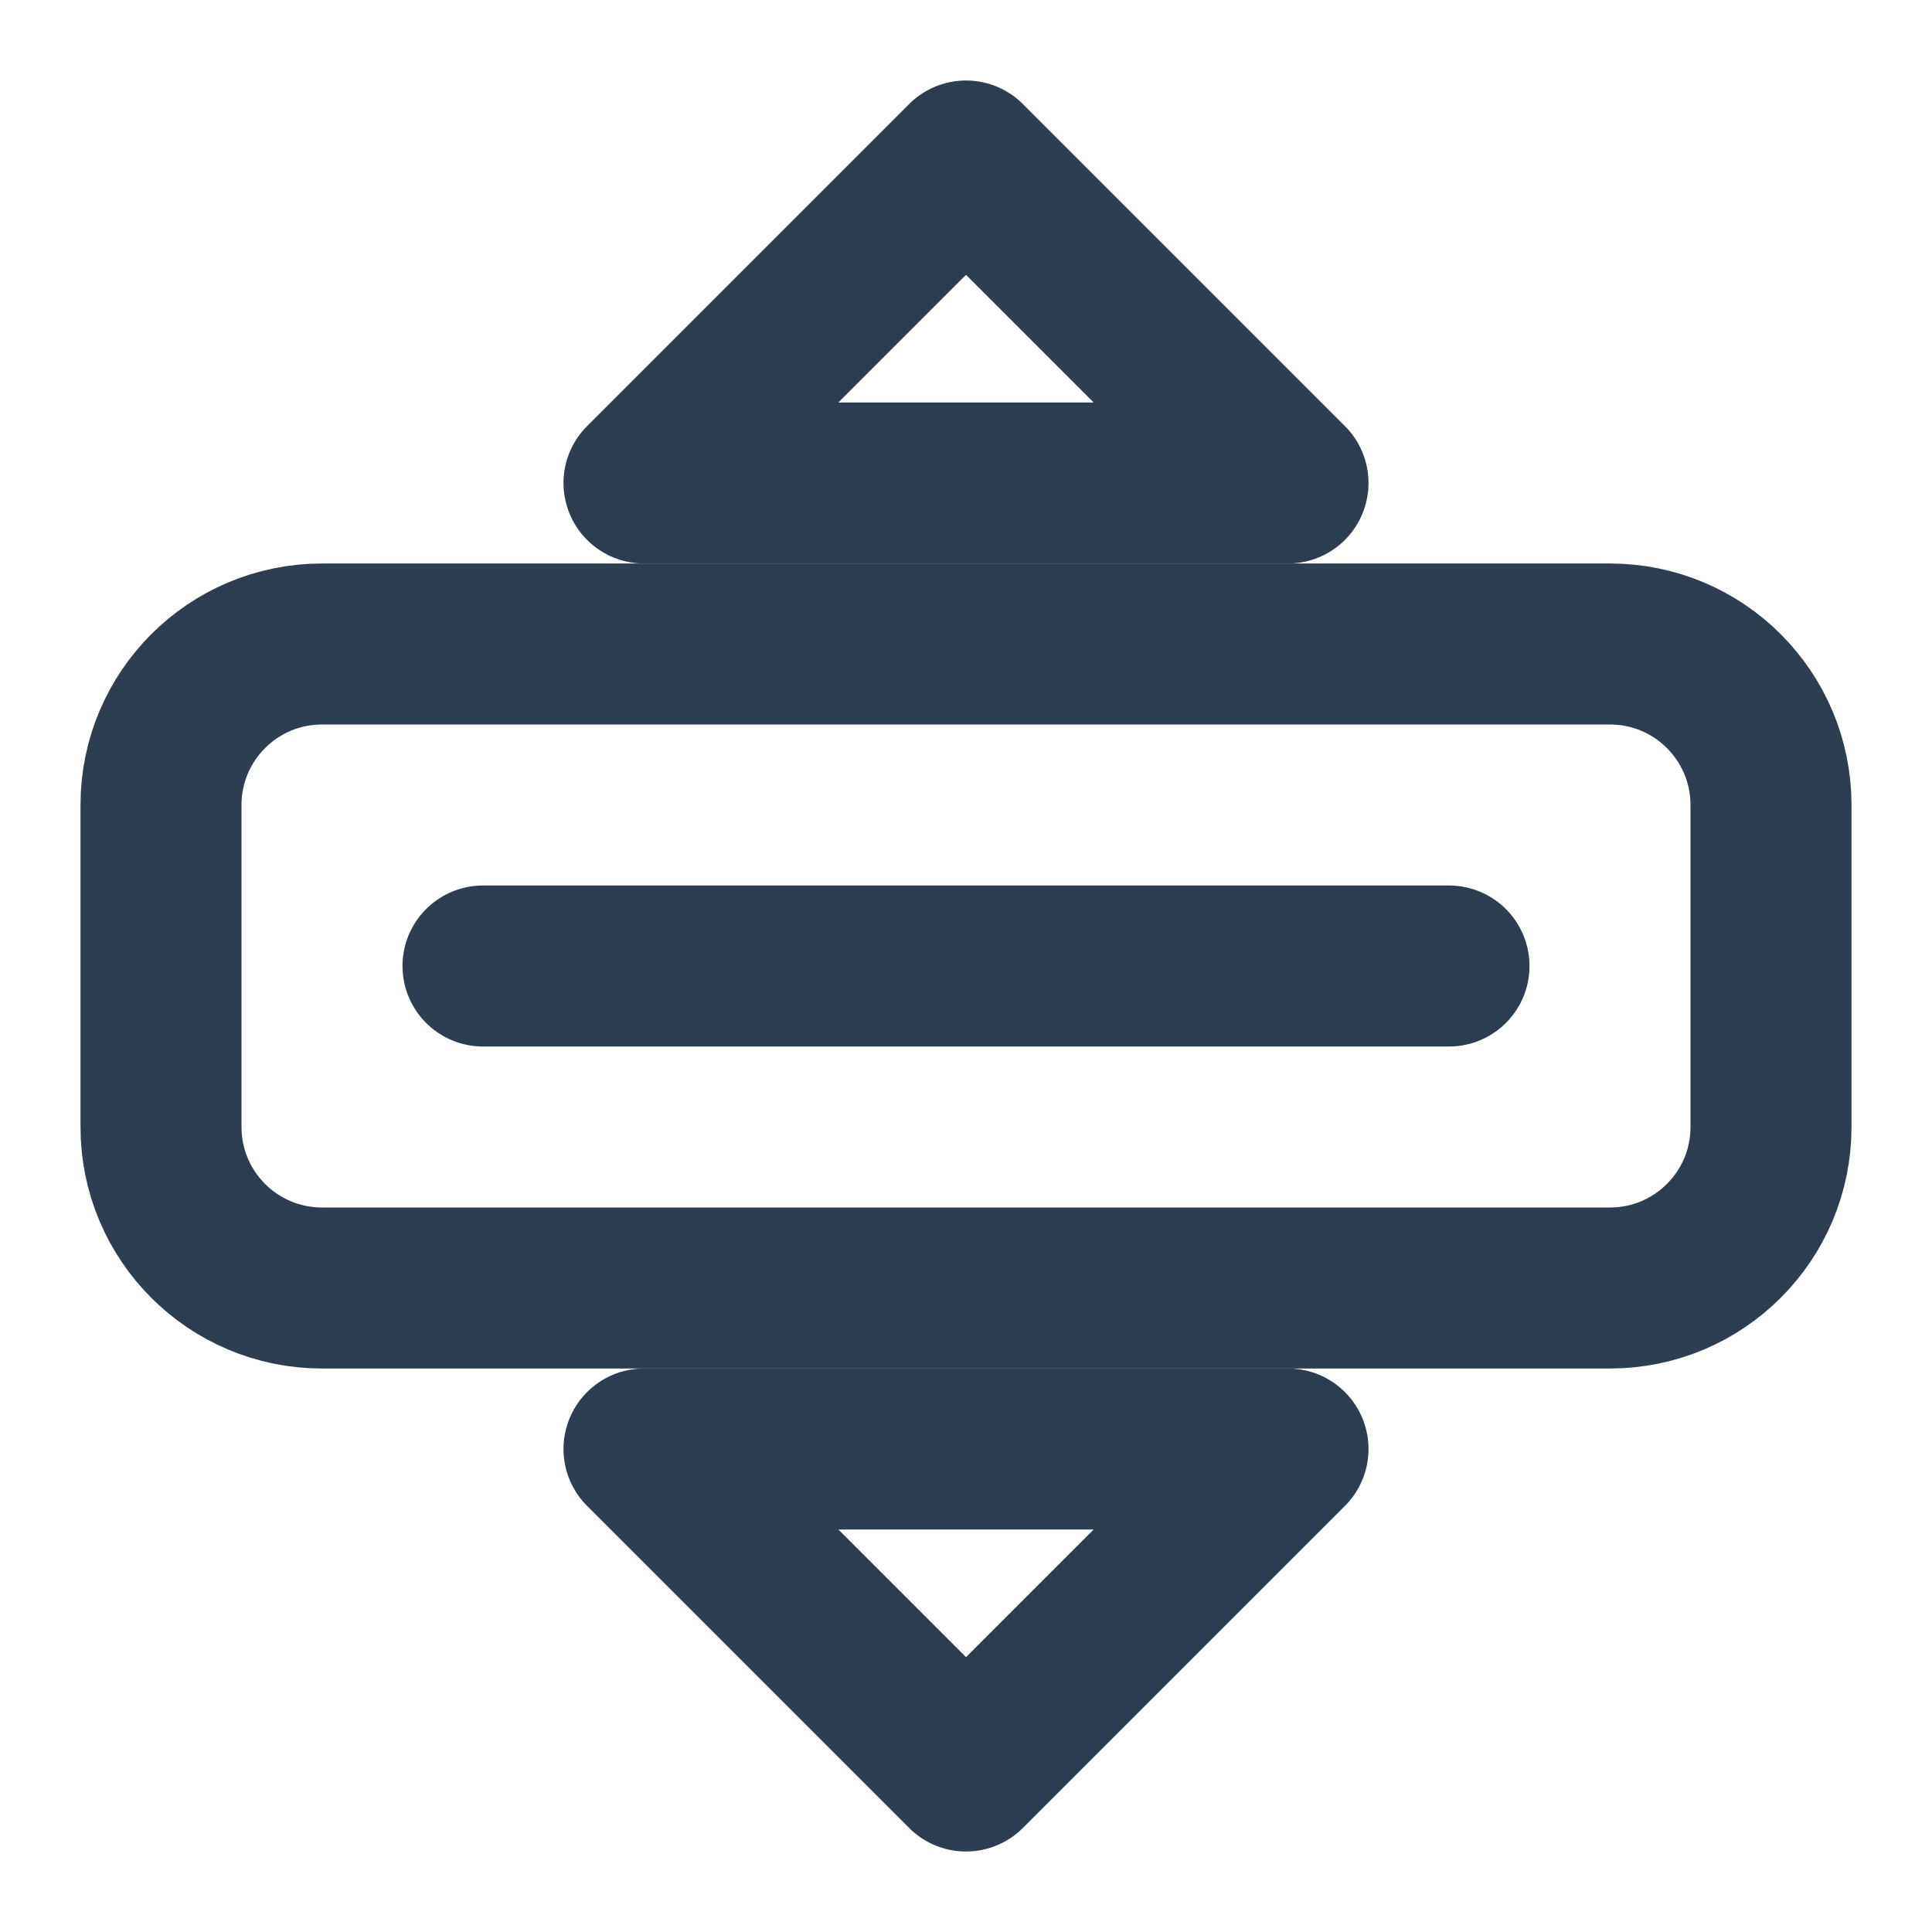
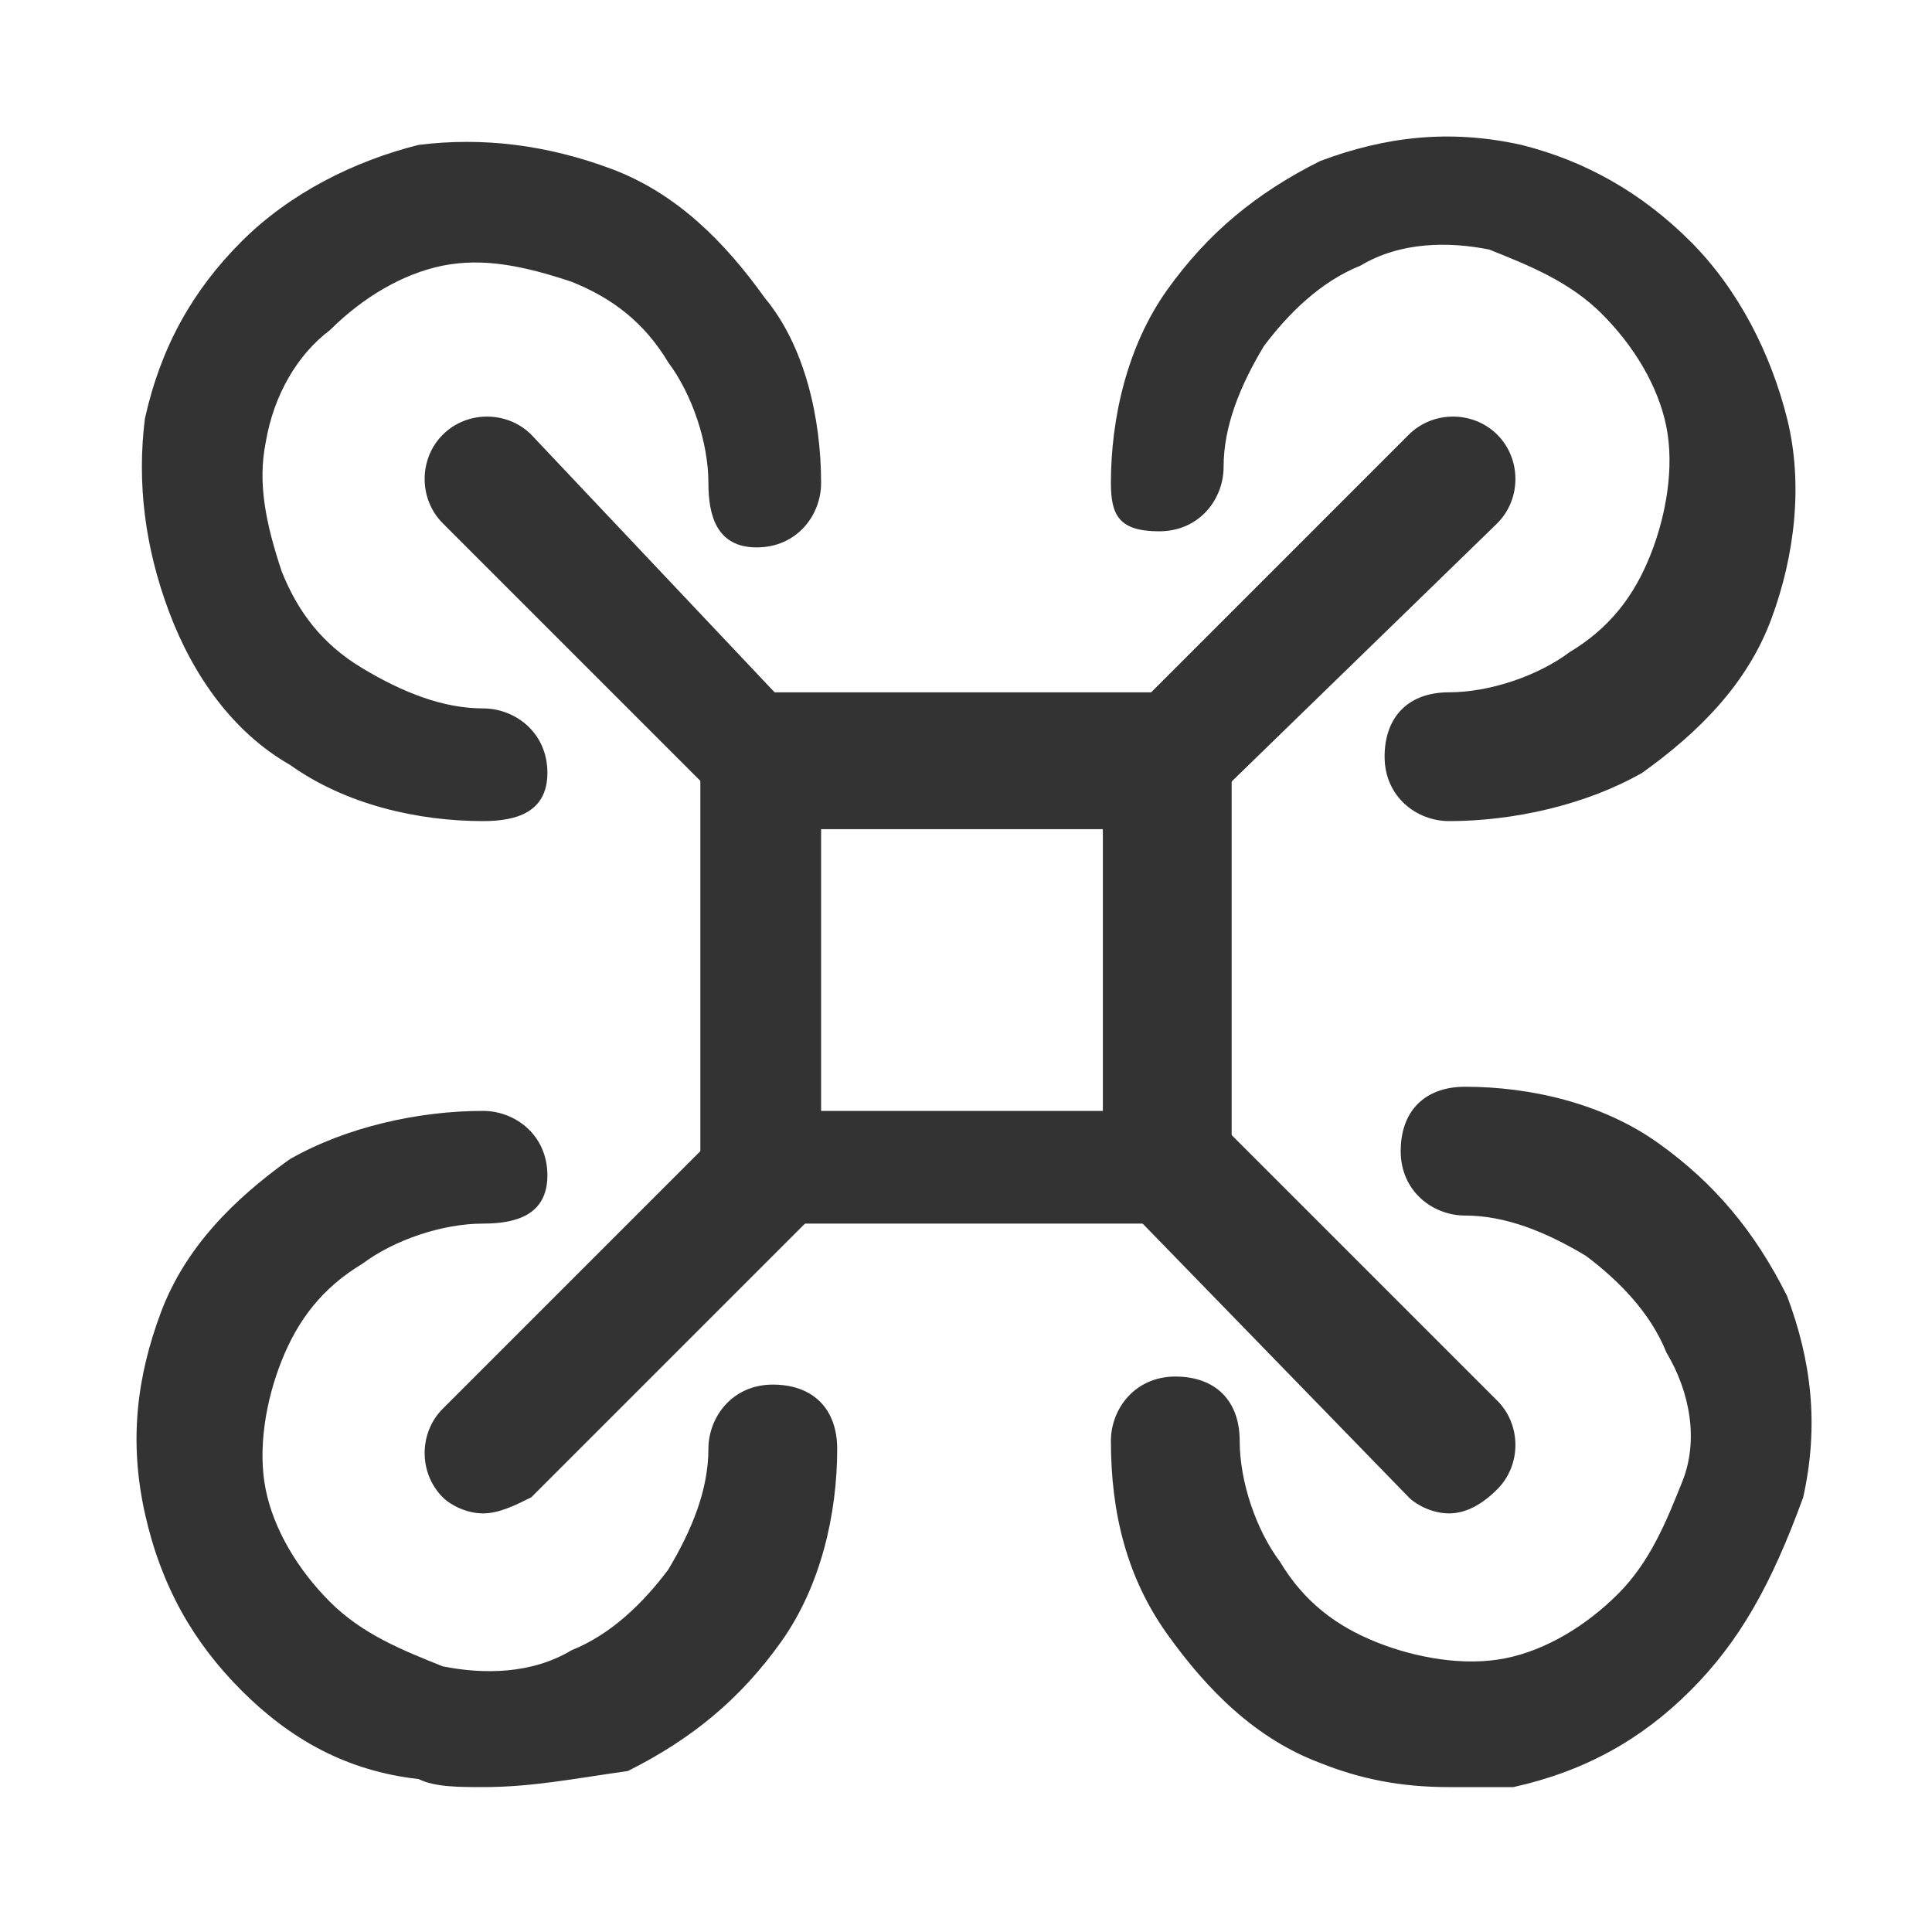
- <svg xmlns="http://www.w3.org/2000/svg" viewBox="0 0 24 24" fill="none" stroke="#2c3e50" stroke-width="2" stroke-linecap="round" stroke-linejoin="round">
-   <path d="M12 2L8 6h8l-4-4z" />
-   <path d="M12 22l4-4H8l4 4z" />
-   <rect x="2" y="8" width="20" height="8" rx="2" ry="2" />
-   <line x1="6" y1="12" x2="18" y2="12" />
+ <svg xmlns="http://www.w3.org/2000/svg" t="1746968304528" class="icon" viewBox="0 0 1024 1024" version="1.1" p-id="4131" width="200" height="200">
+   <path d="M768 802.133c-8.533 0-17.067-4.267-21.333-8.533L597.333 640c-12.8-12.8-12.8-34.133 0-46.933s34.133-12.8 46.933 0l149.333 149.333c12.8 12.8 12.8 34.133 0 46.933-8.533 8.533-17.067 12.8-25.6 12.8z m-362.667-366.933c-8.533 0-17.067-4.267-21.333-8.533L234.667 277.333c-12.8-12.8-12.8-34.133 0-46.933s34.133-12.8 46.933 0L426.667 384c12.8 12.8 12.8 34.133 0 46.933-4.267 4.267-12.8 4.267-21.333 4.267zM256 802.133c-8.533 0-17.067-4.267-21.333-8.533-12.8-12.8-12.8-34.133 0-46.933L384 597.333c12.8-12.8 34.133-12.8 46.933 0s12.8 34.133 0 46.933l-149.333 149.333c-8.533 4.267-17.067 8.533-25.6 8.533z m362.667-366.933c-8.533 0-17.067-4.267-21.333-8.533-12.8-12.8-12.8-34.133 0-46.933l149.333-149.333c12.8-12.8 34.133-12.8 46.933 0s12.8 34.133 0 46.933L640 426.667c-4.267 8.533-12.8 8.533-21.333 8.533z" fill="#333333" p-id="4132" />
+   <path d="M618.667 648.533h-213.333c-17.067 0-34.133-12.8-34.133-34.133v-213.333c0-17.067 12.8-34.133 34.133-34.133h213.333c17.067 0 34.133 12.8 34.133 34.133v213.333c-4.267 21.333-17.067 34.133-34.133 34.133z m-183.467-59.733h149.333v-149.333h-149.333v149.333zM768 435.2c-17.067 0-34.133-12.8-34.133-34.133s12.8-34.133 34.133-34.133 46.933-8.533 64-21.333c21.333-12.8 34.133-29.867 42.667-51.2 8.533-21.333 12.8-46.933 8.533-68.267-4.267-21.333-17.067-42.667-34.133-59.733-17.067-17.067-38.4-25.6-59.733-34.133-21.333-4.267-46.933-4.267-68.267 8.533-21.333 8.533-38.4 25.6-51.2 42.667-12.8 21.333-21.333 42.667-21.333 64 0 17.067-12.8 34.133-34.133 34.133s-25.6-8.533-25.6-25.6c0-34.133 8.533-72.533 29.867-102.4 21.333-29.867 46.933-51.2 81.067-68.267 34.133-12.8 68.267-17.067 106.667-8.533 34.133 8.533 64 25.6 89.6 51.2 25.6 25.6 42.667 59.733 51.2 93.867 8.533 34.133 4.267 72.533-8.533 106.667-12.8 34.133-38.4 59.733-68.267 81.067-29.867 17.067-68.267 25.6-102.4 25.6zM768 947.2c-25.6 0-46.933-4.267-68.267-12.8-34.133-12.8-59.733-38.4-81.067-68.267-21.333-29.867-29.867-64-29.867-102.4 0-17.067 12.8-34.133 34.133-34.133s34.133 12.8 34.133 34.133 8.533 46.933 21.333 64c12.8 21.333 29.867 34.133 51.2 42.667 21.333 8.533 46.933 12.8 68.267 8.533 21.333-4.267 42.667-17.067 59.733-34.133 17.067-17.067 25.6-38.4 34.133-59.733s4.267-46.933-8.533-68.267c-8.533-21.333-25.6-38.4-42.667-51.2-21.333-12.8-42.667-21.333-64-21.333-17.067 0-34.133-12.8-34.133-34.133s12.8-34.133 34.133-34.133c34.133 0 72.533 8.533 102.4 29.867 29.867 21.333 51.2 46.933 68.267 81.067 12.8 34.133 17.067 68.267 8.533 106.667-17.067 46.933-34.133 76.8-59.733 102.4s-55.467 42.667-93.867 51.2H768zM256 947.2c-12.8 0-25.6 0-34.133-4.267-38.4-4.267-68.267-21.333-93.867-46.933-25.6-25.6-42.667-55.467-51.2-93.867s-4.267-72.533 8.533-106.667c12.8-34.133 38.4-59.733 68.267-81.067 29.867-17.067 68.267-25.6 102.4-25.6 17.067 0 34.133 12.8 34.133 34.133s-17.067 25.6-34.133 25.6c-21.333 0-46.933 8.533-64 21.333-21.333 12.8-34.133 29.867-42.667 51.2s-12.8 46.933-8.533 68.267 17.067 42.667 34.133 59.733c17.067 17.067 38.4 25.6 59.733 34.133 21.333 4.267 46.933 4.267 68.267-8.533 21.333-8.533 38.4-25.6 51.2-42.667 12.8-21.333 21.333-42.667 21.333-64 0-17.067 12.8-34.133 34.133-34.133s34.133 12.8 34.133 34.133c0 34.133-8.533 72.533-29.867 102.4-21.333 29.867-46.933 51.2-81.067 68.267-29.867 4.267-51.2 8.533-76.8 8.533zM256 435.2c-34.133 0-72.533-8.533-102.4-29.867-29.867-17.067-51.2-46.933-64-81.067-12.8-34.133-17.067-68.267-12.8-102.4C85.333 183.467 102.4 153.6 128 128c25.6-25.6 59.733-42.667 93.867-51.2 34.133-4.267 68.267 0 102.4 12.8 34.133 12.8 59.733 38.4 81.067 68.267 21.333 25.6 29.867 64 29.867 98.133 0 17.067-12.8 34.133-34.133 34.133s-25.6-17.067-25.6-34.133c0-21.333-8.533-46.933-21.333-64-12.8-21.333-29.867-34.133-51.2-42.667-25.6-8.533-46.933-12.8-68.267-8.533-21.333 4.267-42.667 17.067-59.733 34.133-17.067 12.8-29.867 34.133-34.133 59.733-4.267 21.333 0 42.667 8.533 68.267 8.533 21.333 21.333 38.4 42.667 51.2 21.333 12.8 42.667 21.333 64 21.333 17.067 0 34.133 12.8 34.133 34.133s-17.067 25.6-34.133 25.6z" fill="#333333" p-id="4133" />
</svg>
